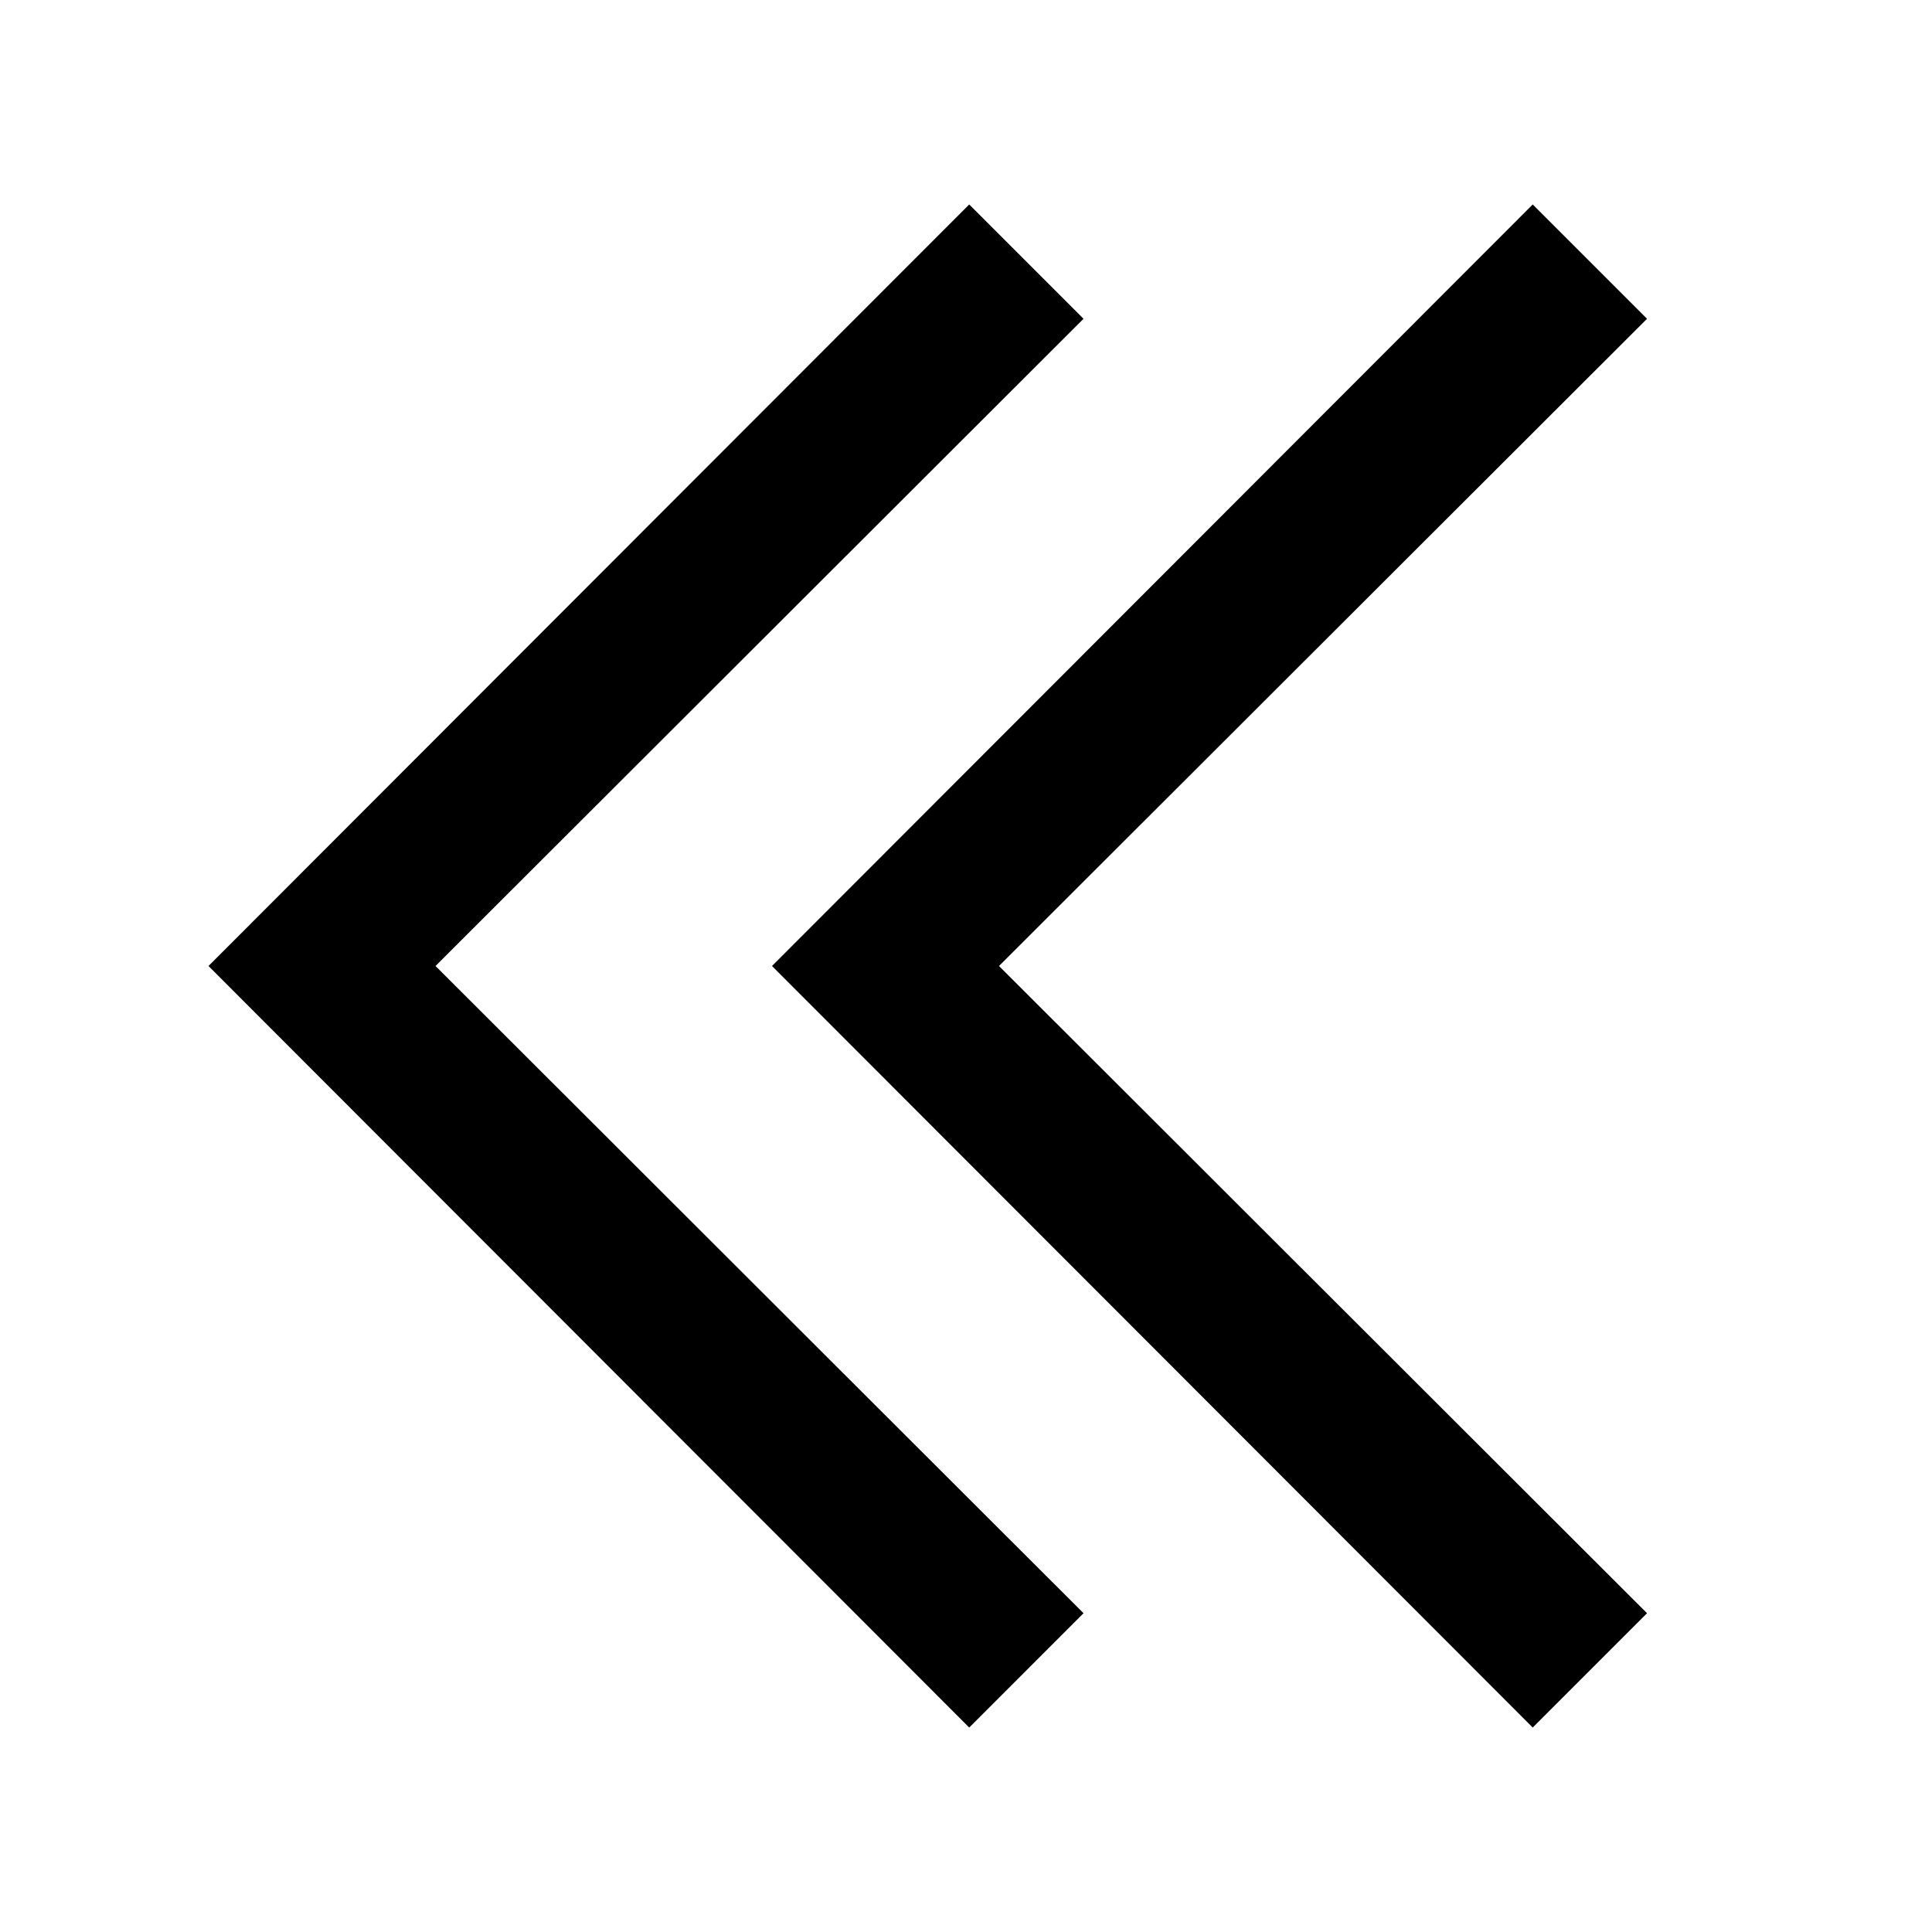
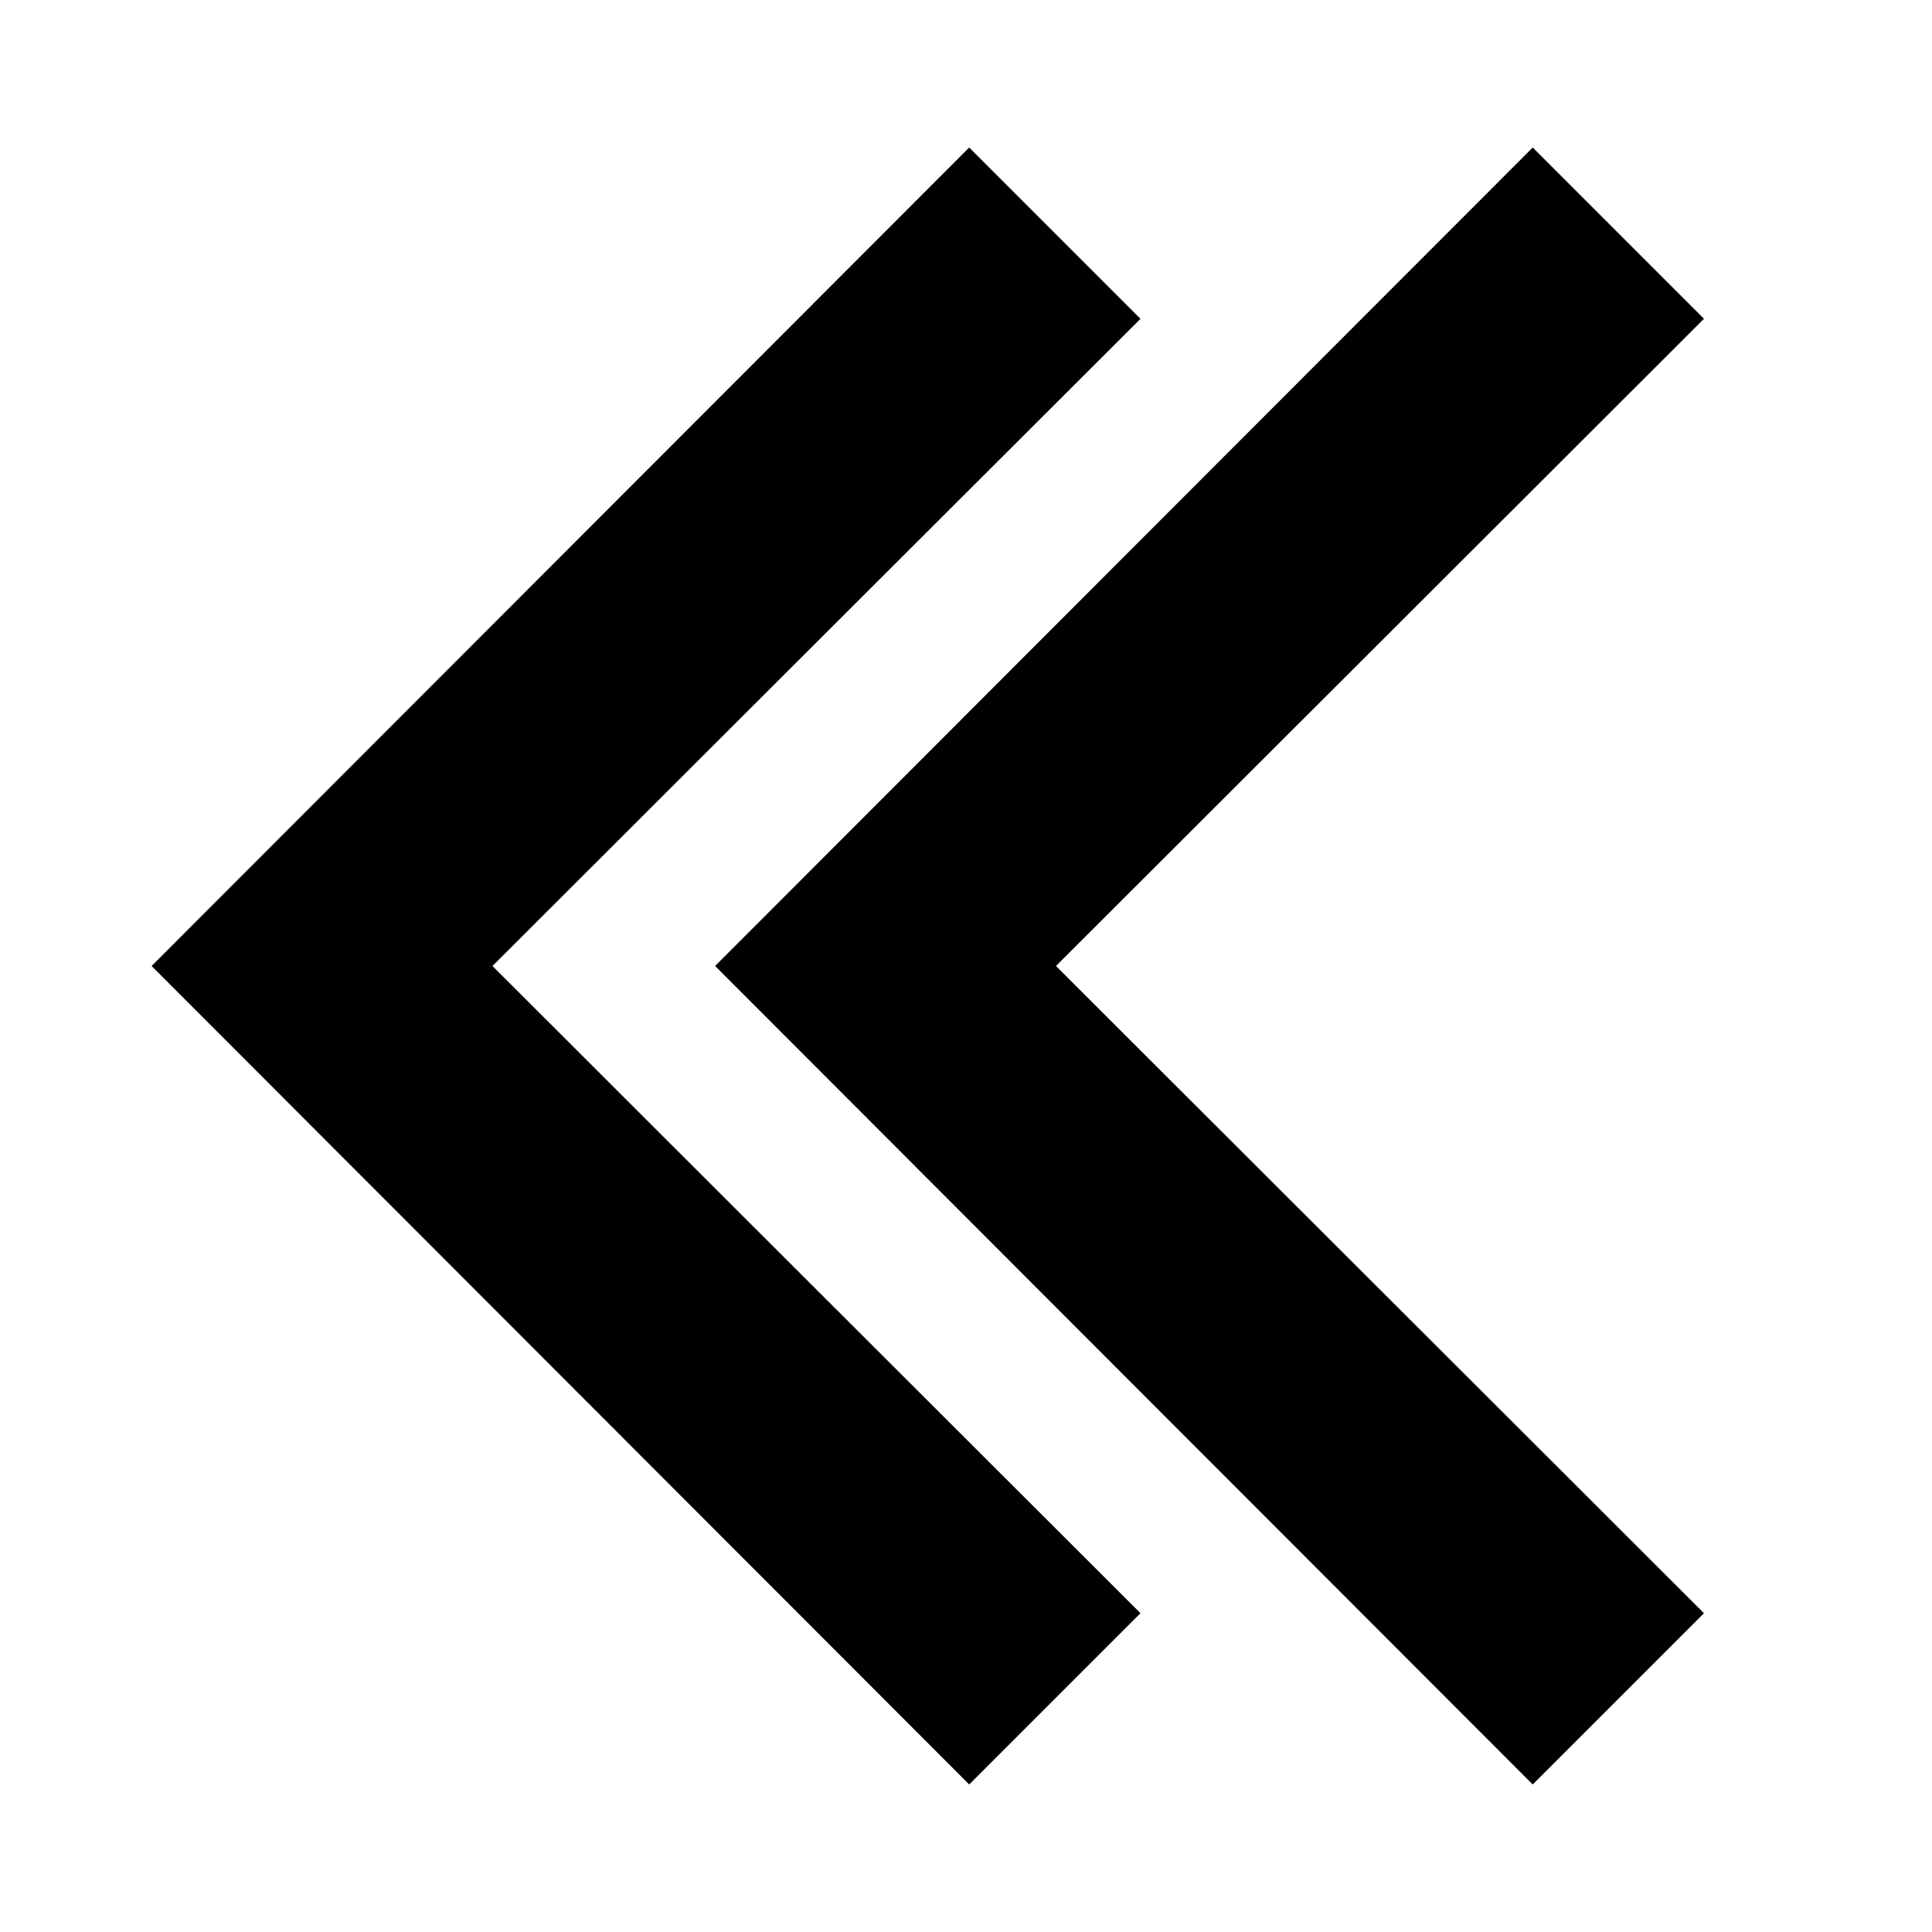
- <svg xmlns="http://www.w3.org/2000/svg" viewBox="0 0 24 24">
+ <svg xmlns="http://www.w3.org/2000/svg" stroke="currentColor" fill="currentColor" viewBox="0 0 24 24">
  <g>
    <path d="M12.04 2.54l1.42 1.42L5.41 12l8.05 8.04-1.42 1.42L2.59 12l9.45-9.46zm7 0l1.42 1.42L12.41 12l8.05 8.04-1.42 1.42L9.59 12l9.45-9.46z" />
  </g>
</svg>
